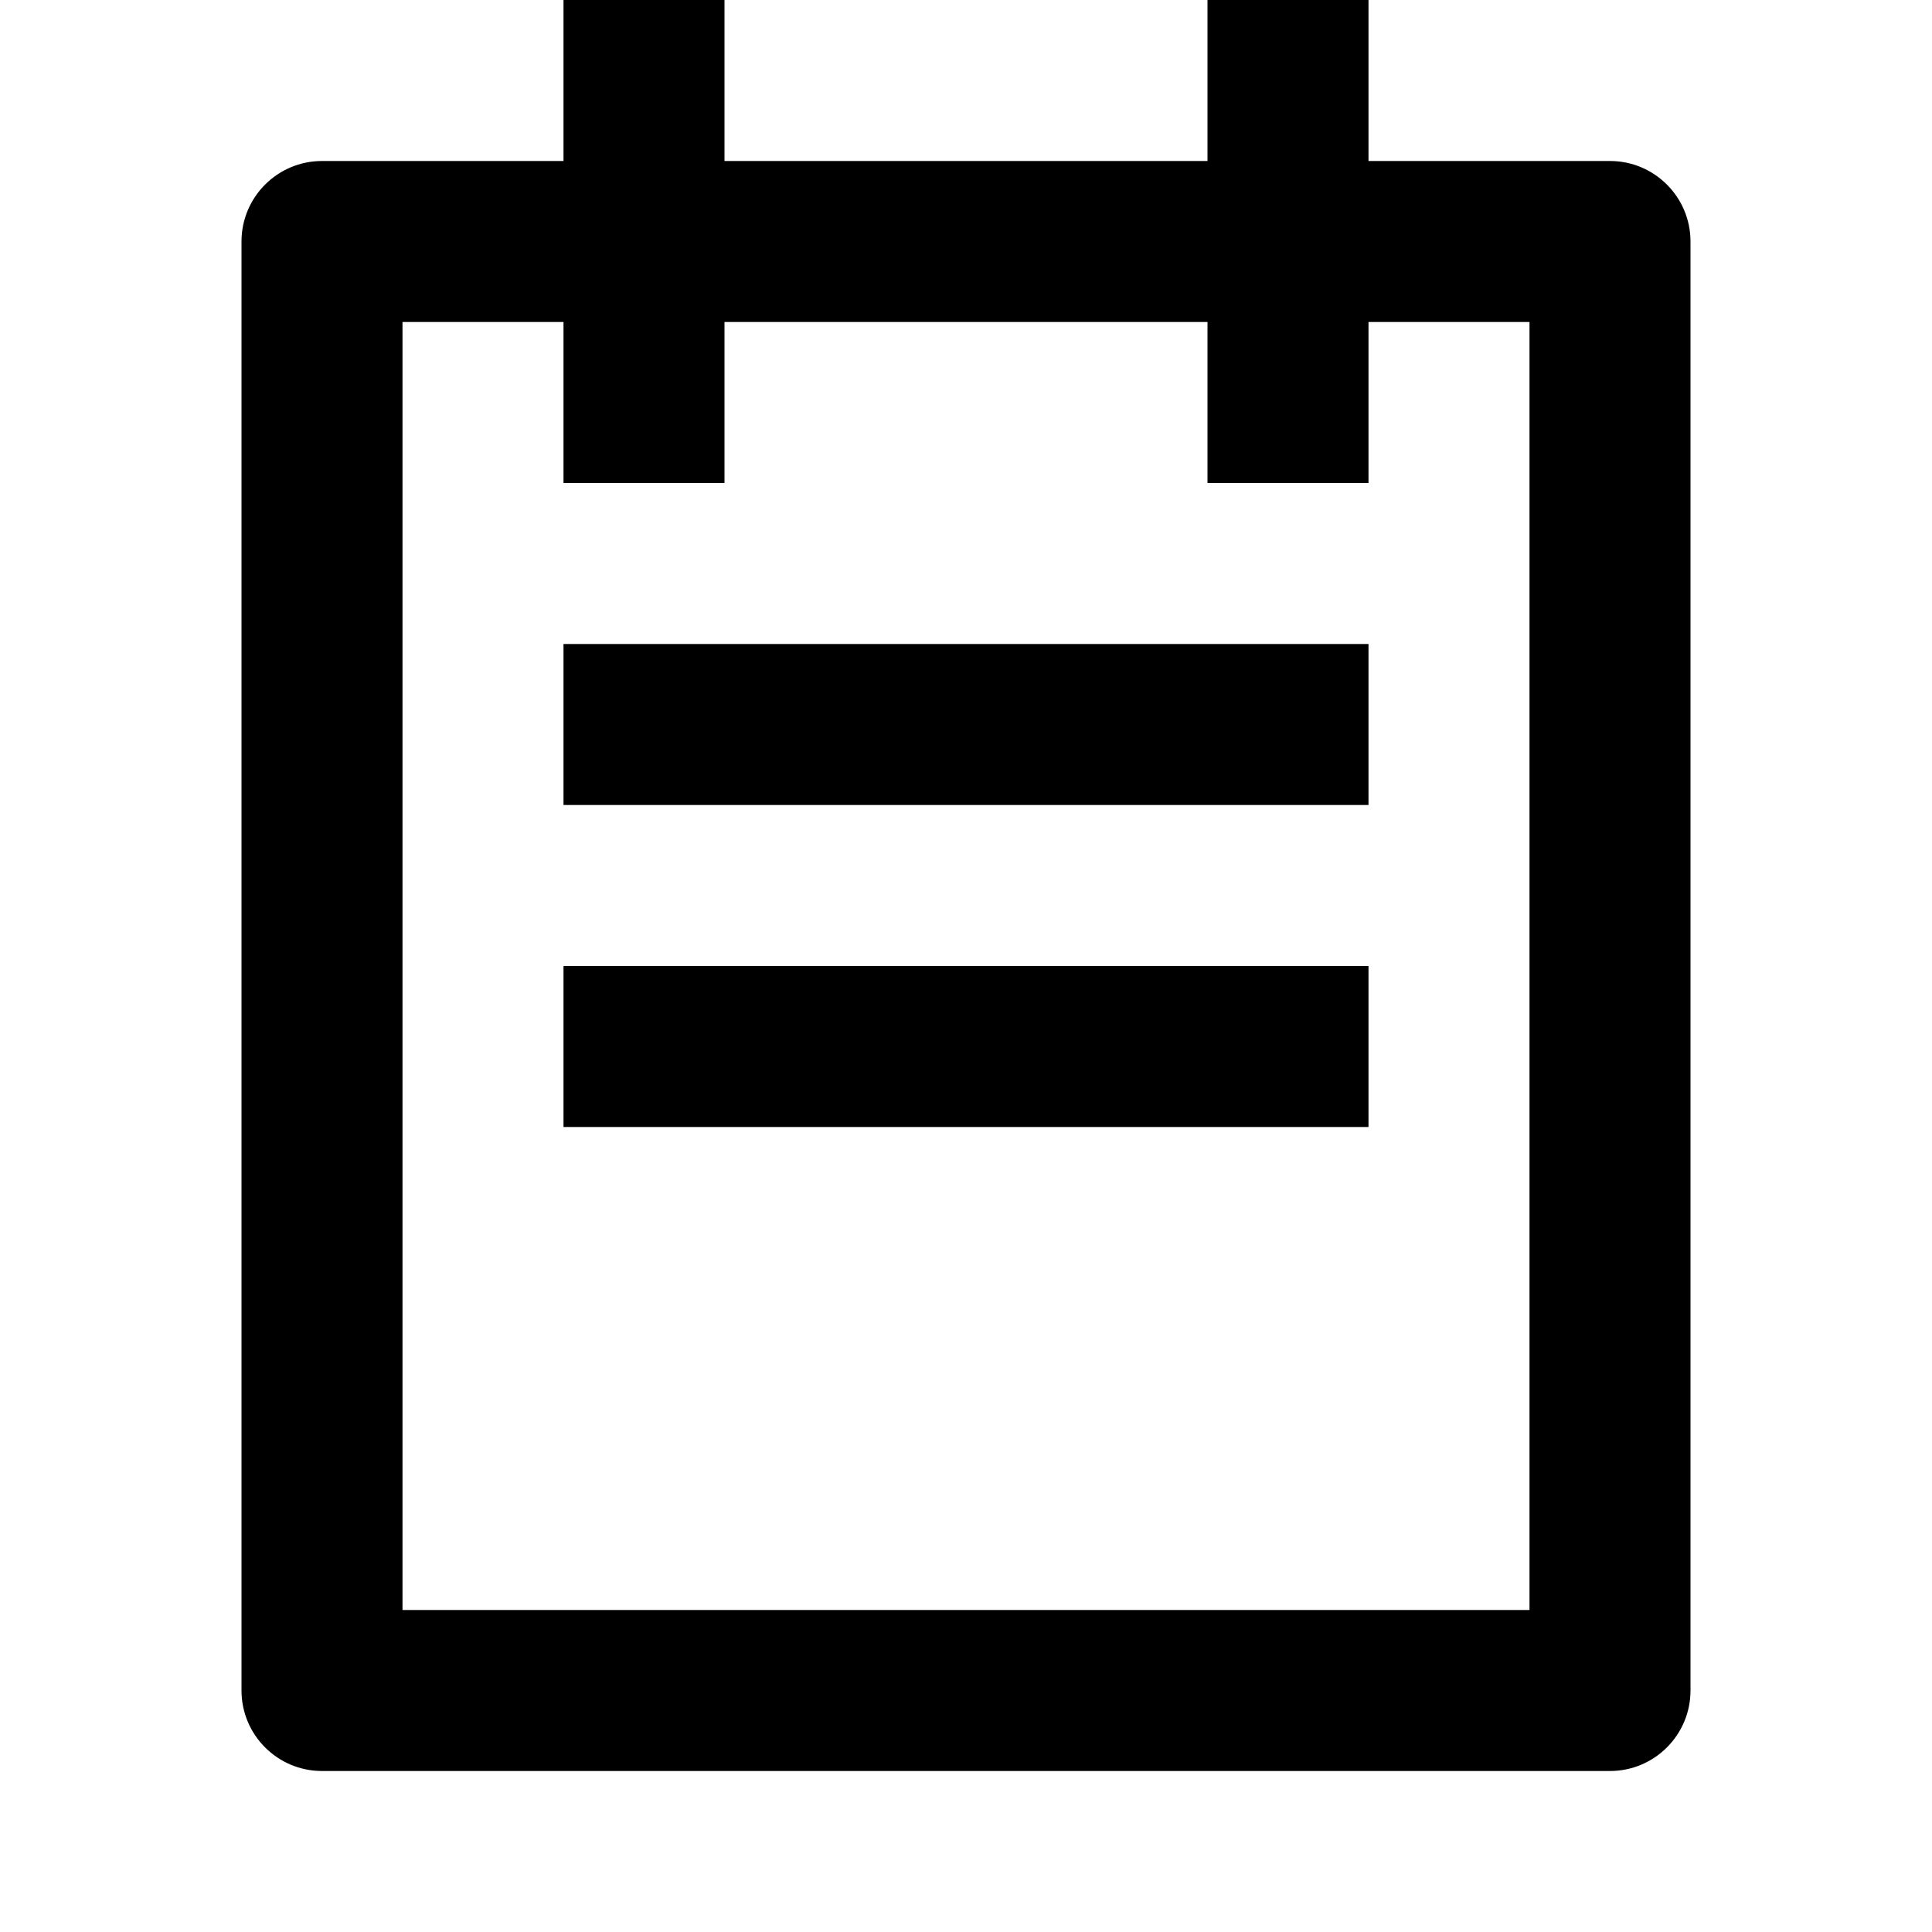
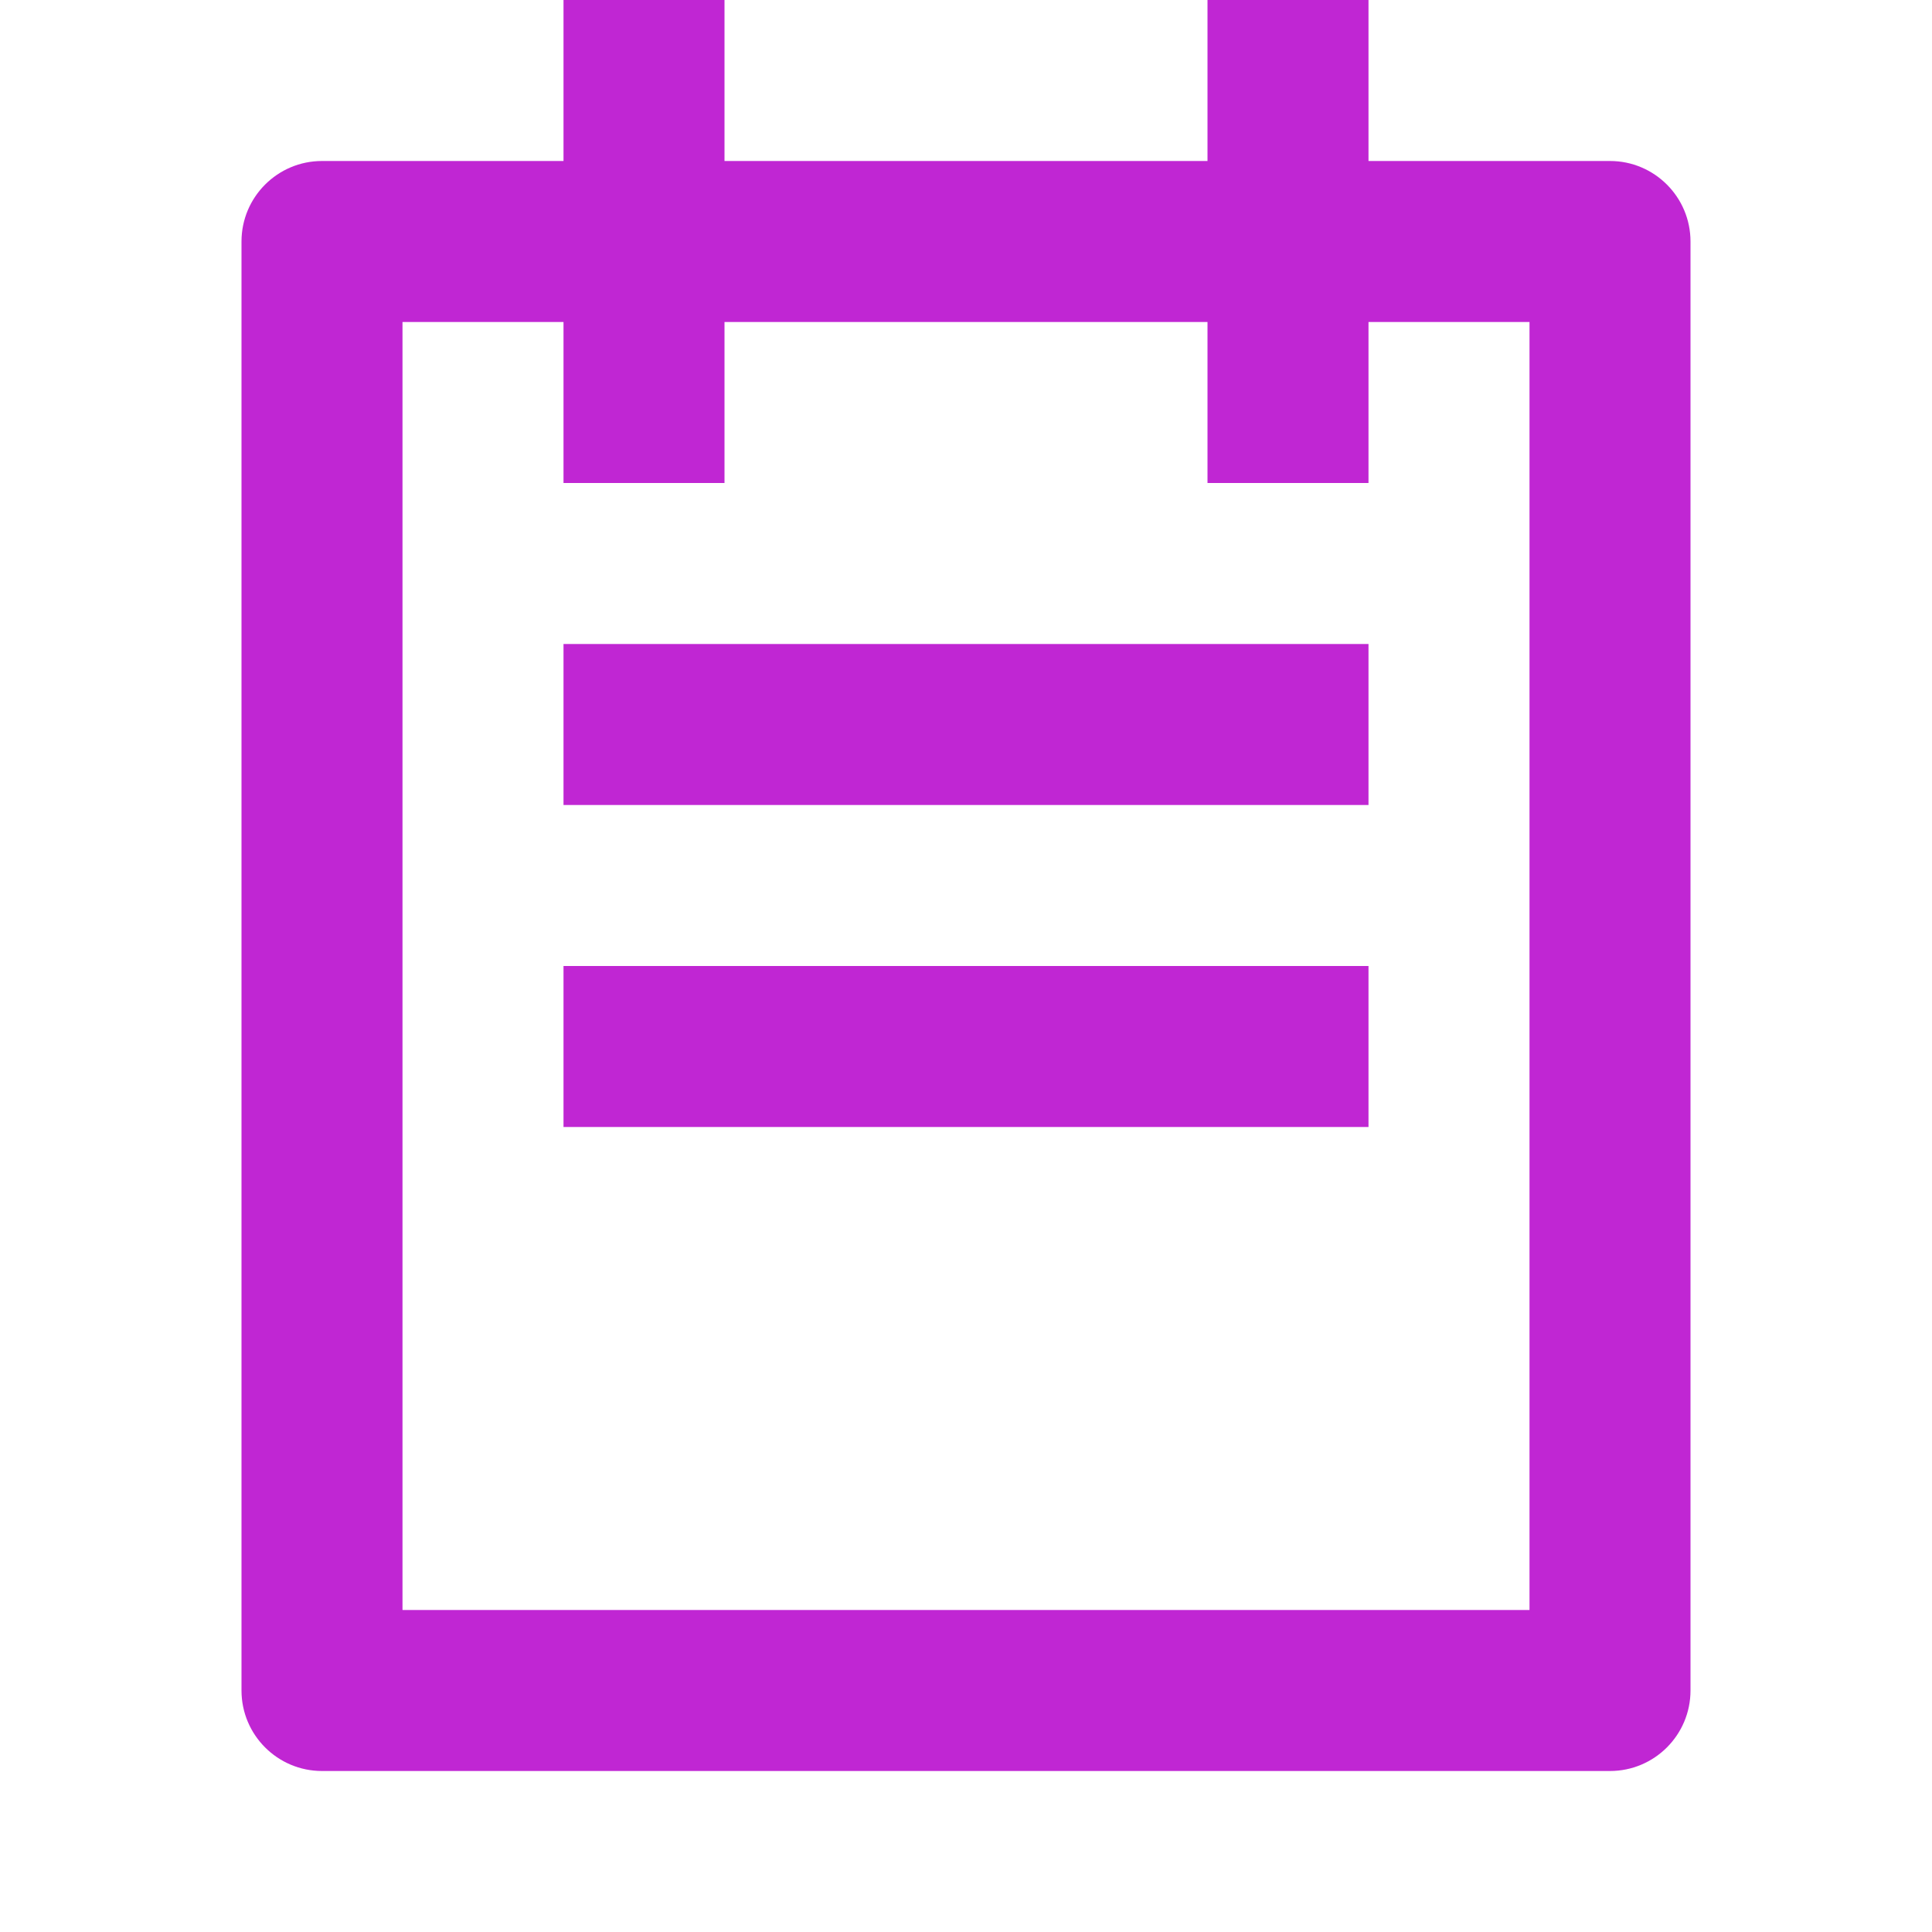
- <svg xmlns="http://www.w3.org/2000/svg" viewBox="0 0 24 24" fill="currentColor">
+ <svg xmlns="http://www.w3.org/2000/svg" viewBox="0 0 24 24" fill="rgba(192,38,211,1)">
  <path d="M17 2H20C20.552 2 21 2.448 21 3V21C21 21.552 20.552 22 20 22H4C3.448 22 3 21.552 3 21V3C3 2.448 3.448 2 4 2H7V0H9V2H15V0H17V2ZM17 4V6H15V4H9V6H7V4H5V20H19V4H17ZM7 8H17V10H7V8ZM7 12H17V14H7V12Z" />
</svg>
